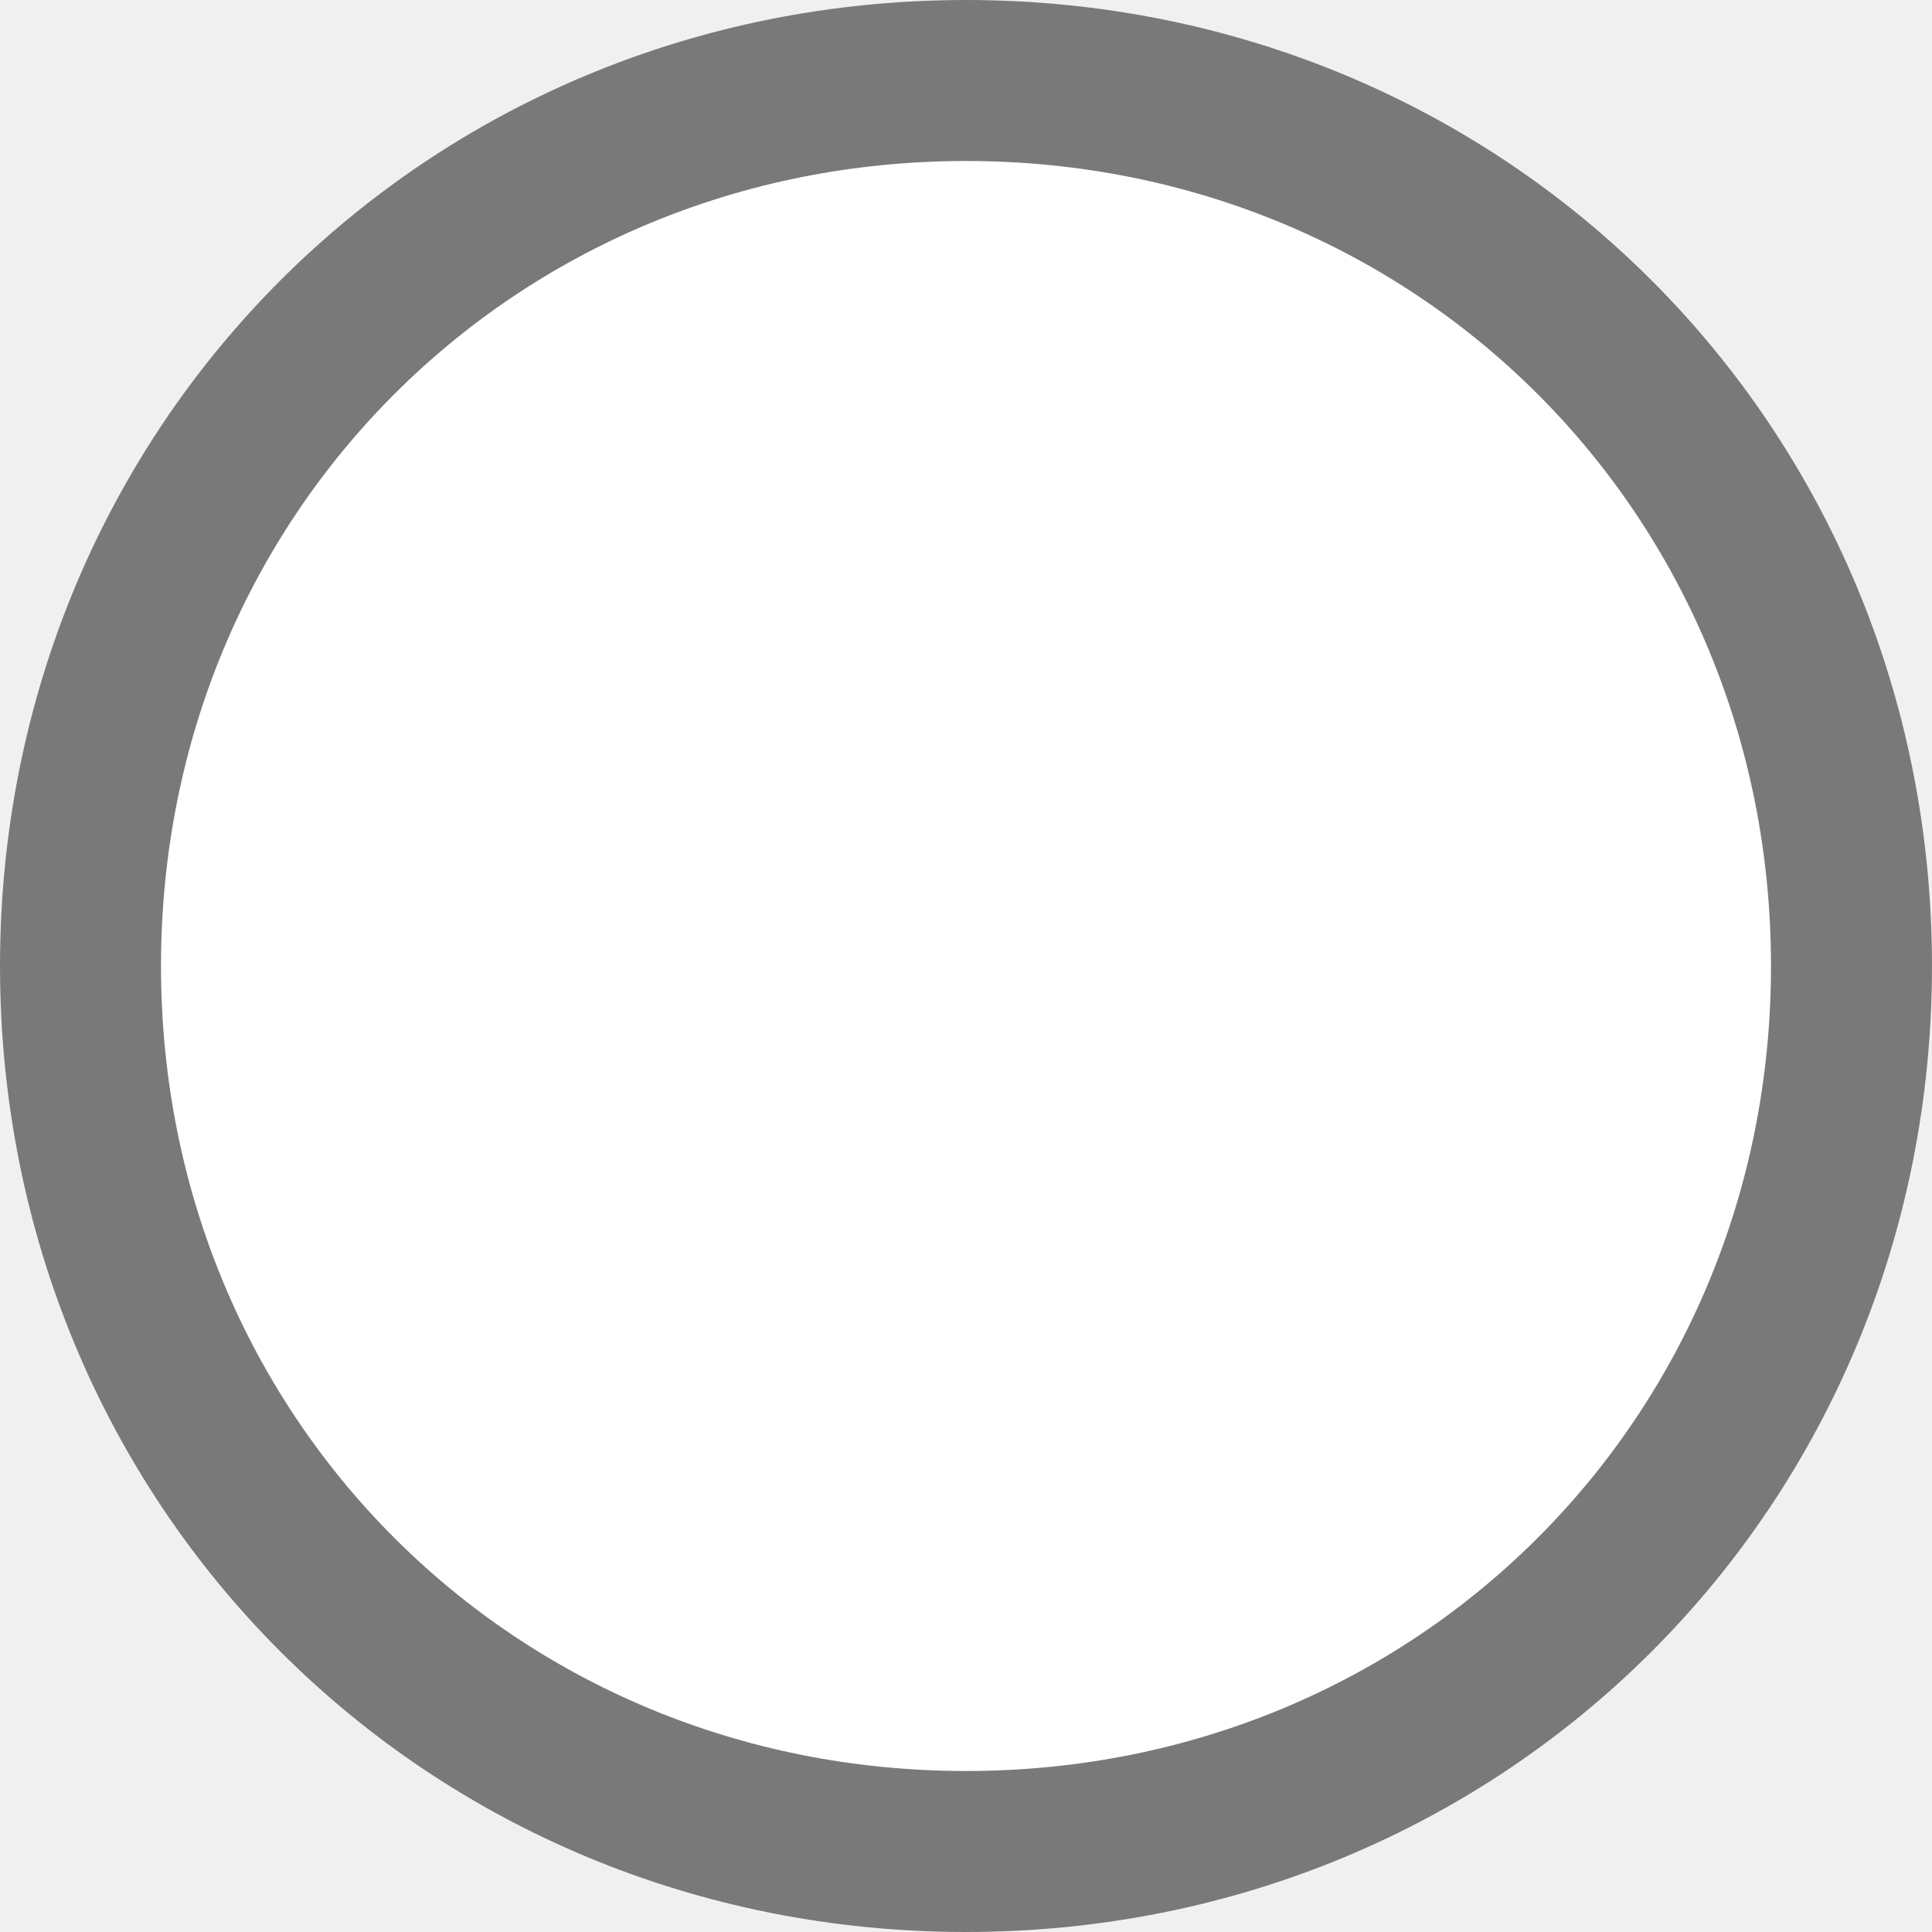
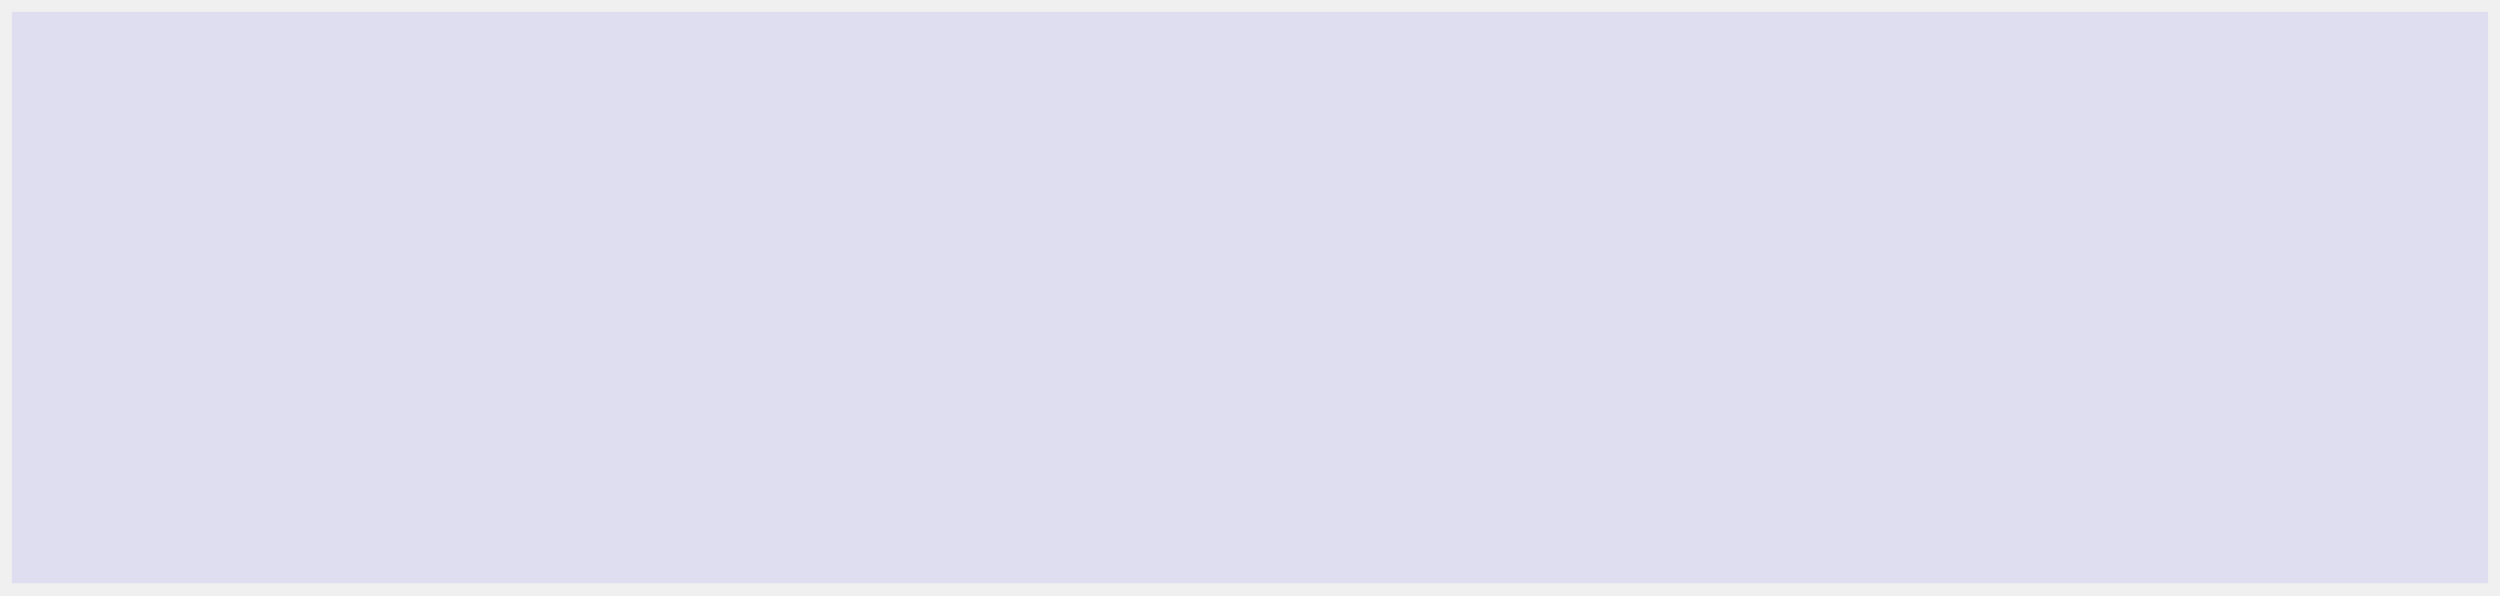
- <svg xmlns="http://www.w3.org/2000/svg" version="1.1" width="12px" height="12px" viewBox="758 751  12 12">
-   <path d="M 764 751  C 767.36 751  770 753.64  770 757  C 770 760.36  767.36 763  764 763  C 760.64 763  758 760.36  758 757  C 758 753.64  760.64 751  764 751  Z " fill-rule="nonzero" fill="#ffffff" stroke="none" />
-   <path d="M 764 751.5  C 767.08 751.5  769.5 753.92  769.5 757  C 769.5 760.08  767.08 762.5  764 762.5  C 760.92 762.5  758.5 760.08  758.5 757  C 758.5 753.92  760.92 751.5  764 751.5  Z " stroke-width="1" stroke="#797979" fill="none" />
+ <svg xmlns="http://www.w3.org/2000/svg" version="1.1" width="210px" height="50px">
+   <g transform="matrix(1 0 0 1 0 -92 )">
+     <path d="M 1 93  L 209 93  L 209 141  L 1 141  L 1 93  Z " fill-rule="nonzero" fill="#dedef0" stroke="none" />
+   </g>
</svg>
